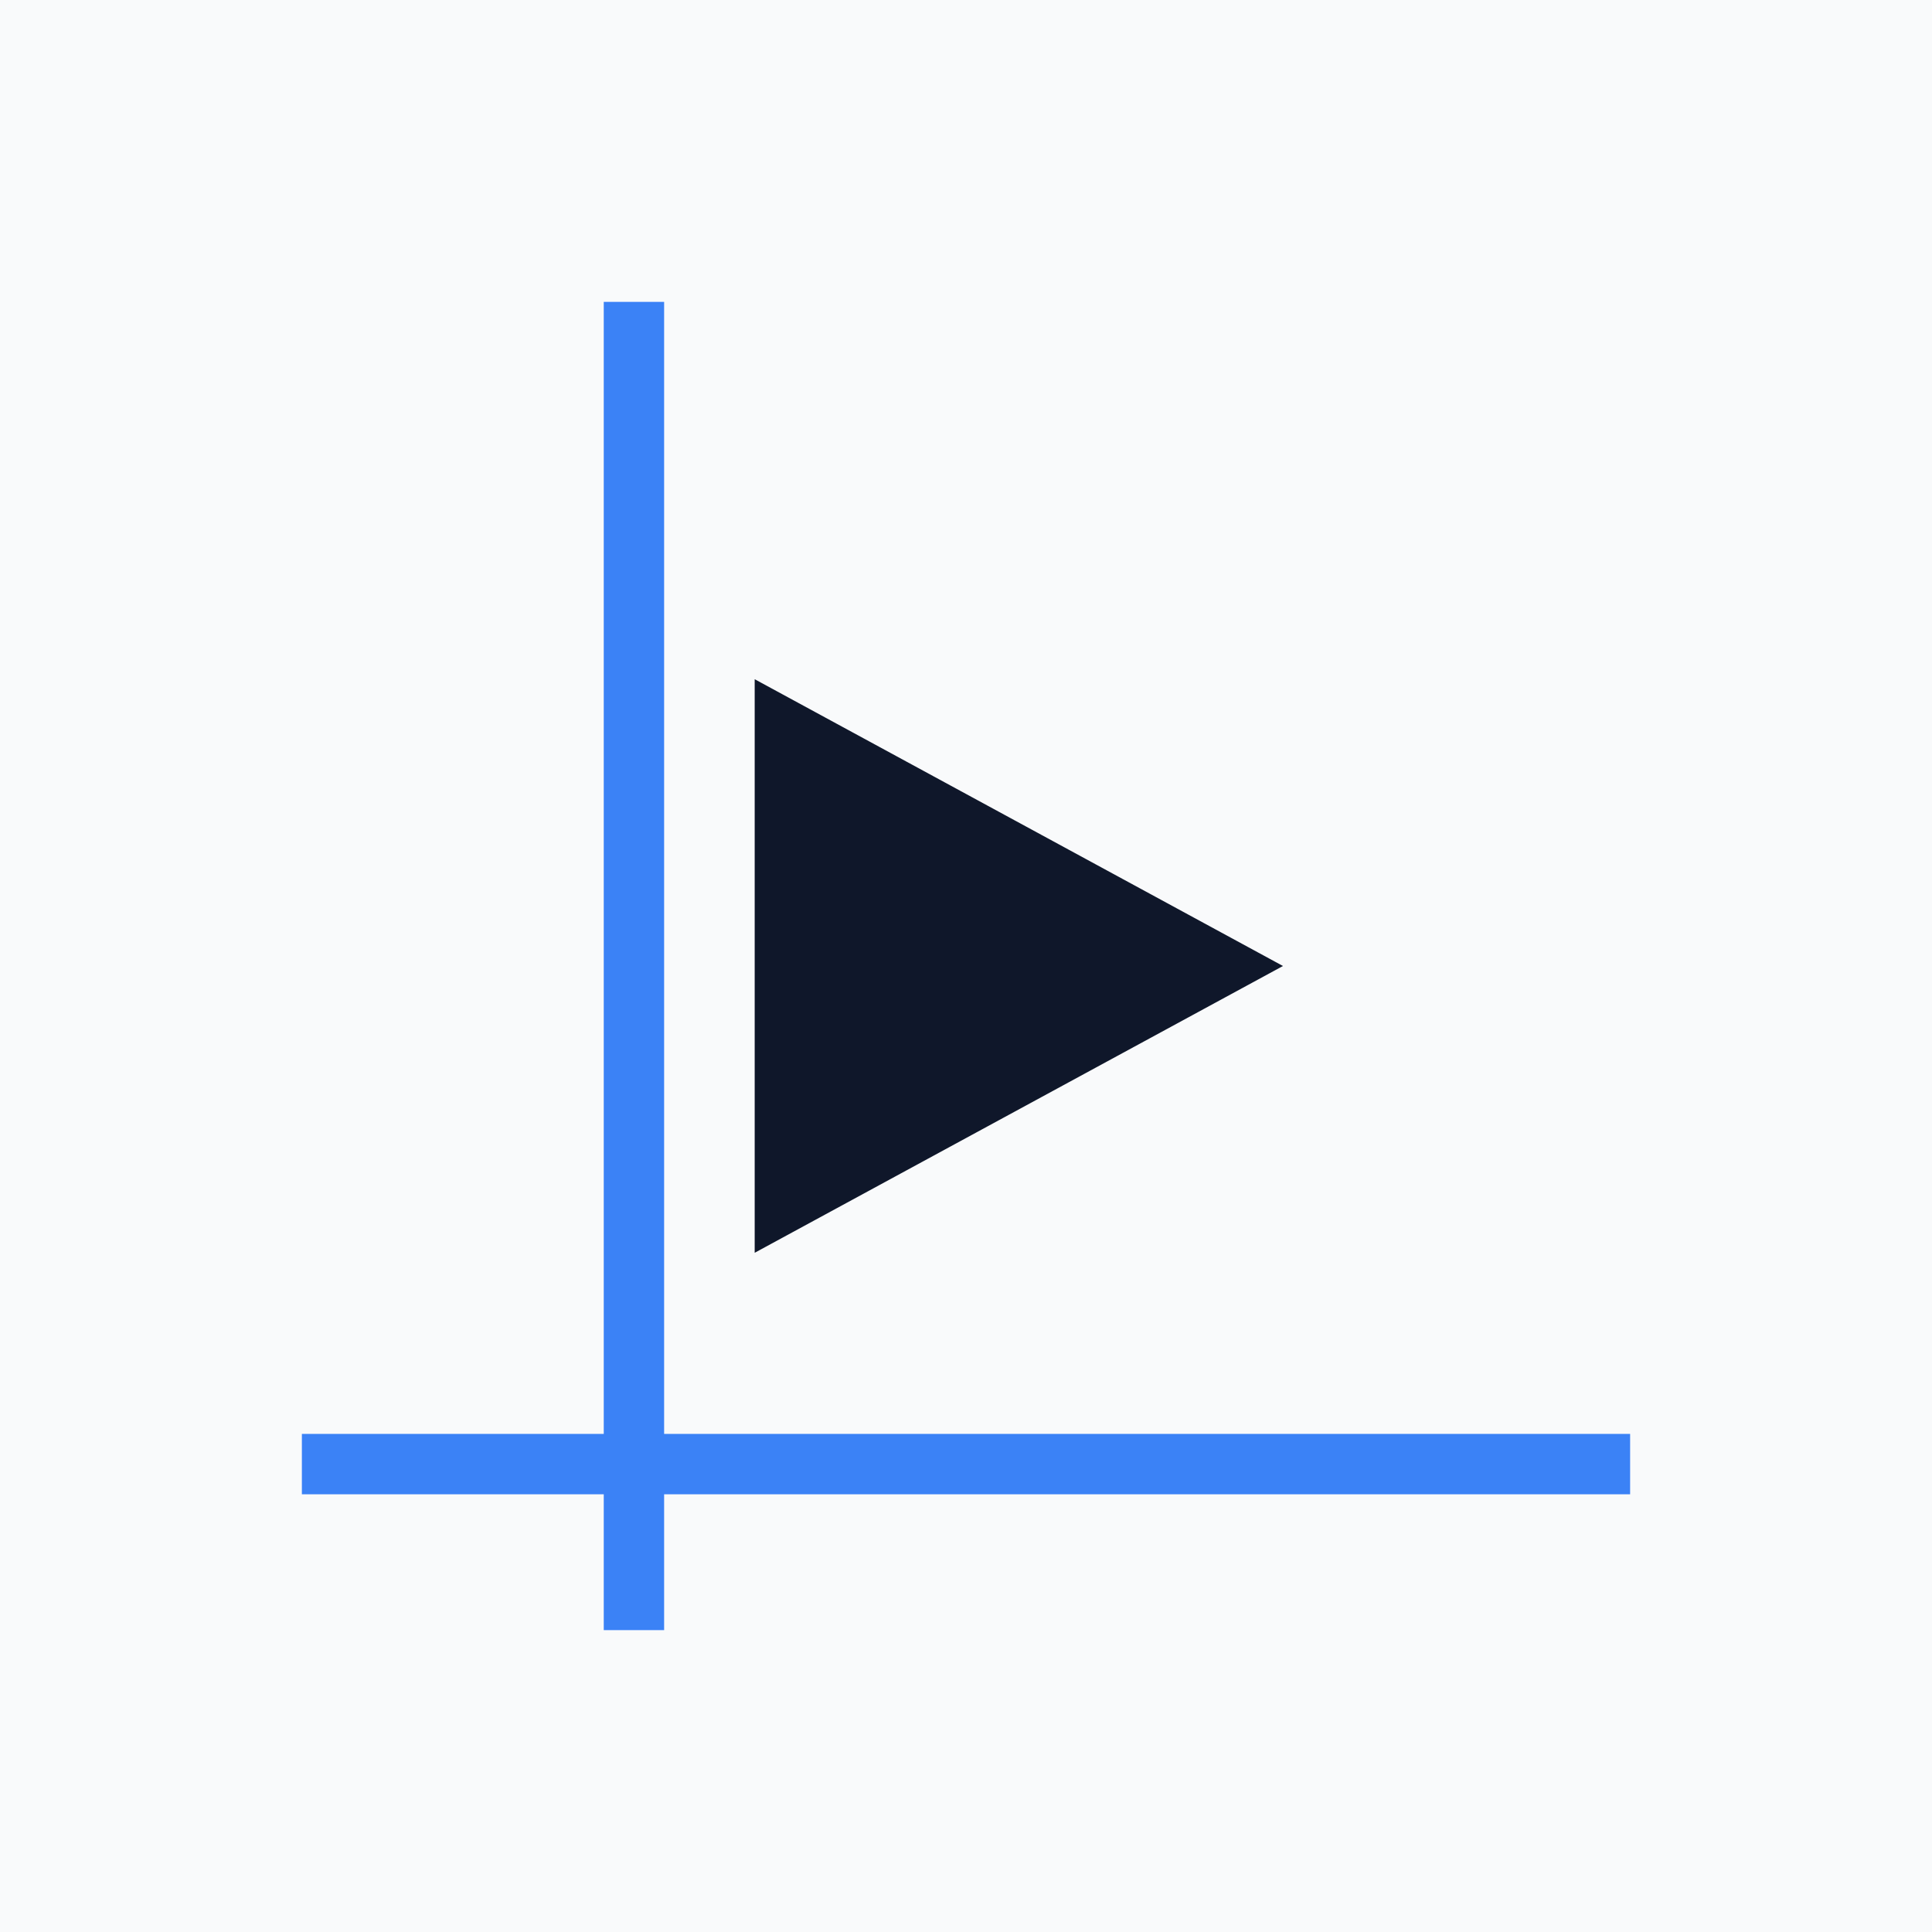
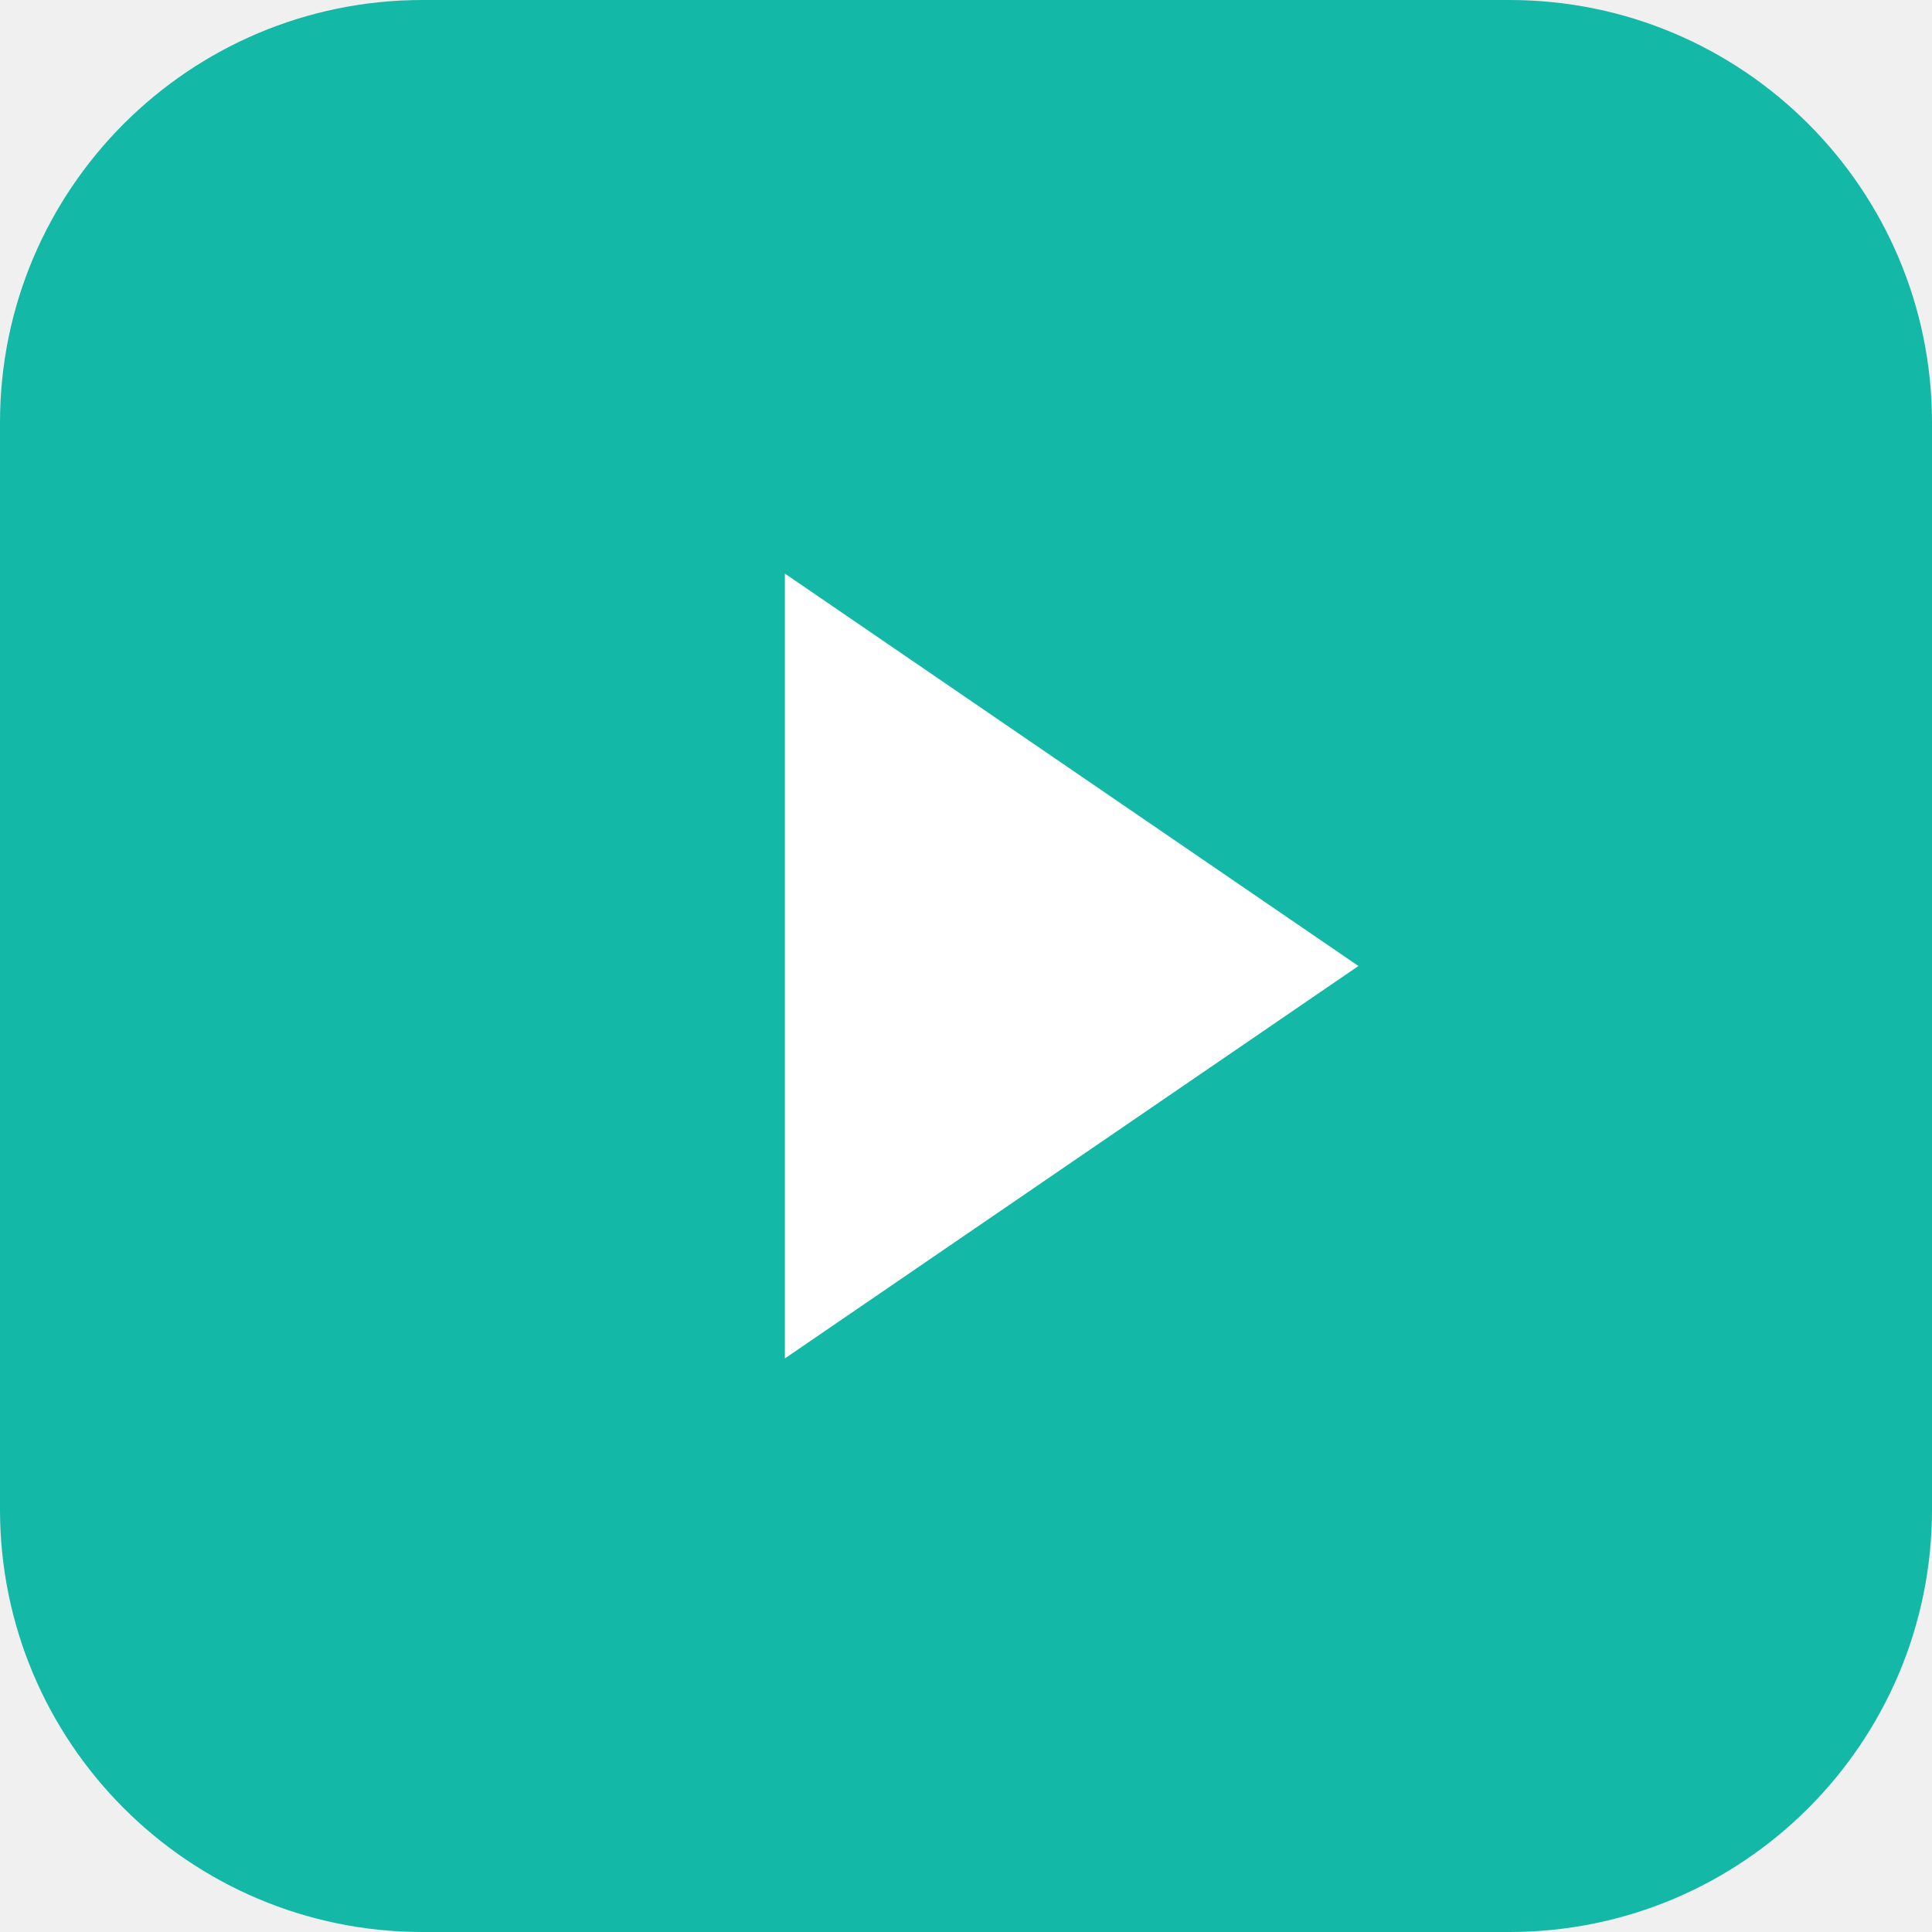
<svg xmlns="http://www.w3.org/2000/svg" width="256" height="256" viewBox="0 0 256 256" fill="none">
-   <rect width="256" height="256" fill="#F9FAFB" />
-   <path d="M100 90L170 128L100 166V90Z" fill="#0F172A" />
-   <rect x="80" y="40" width="8" height="176" fill="#3B82F6" />
-   <rect x="40" y="190" width="176" height="8" fill="#3B82F6" />
+   <rect width="256" height="256" rx="56" fill="#14B8A6" />
+   <path d="M104 76L180 128L104 180V76Z" fill="#FFFFFF" />
</svg>
